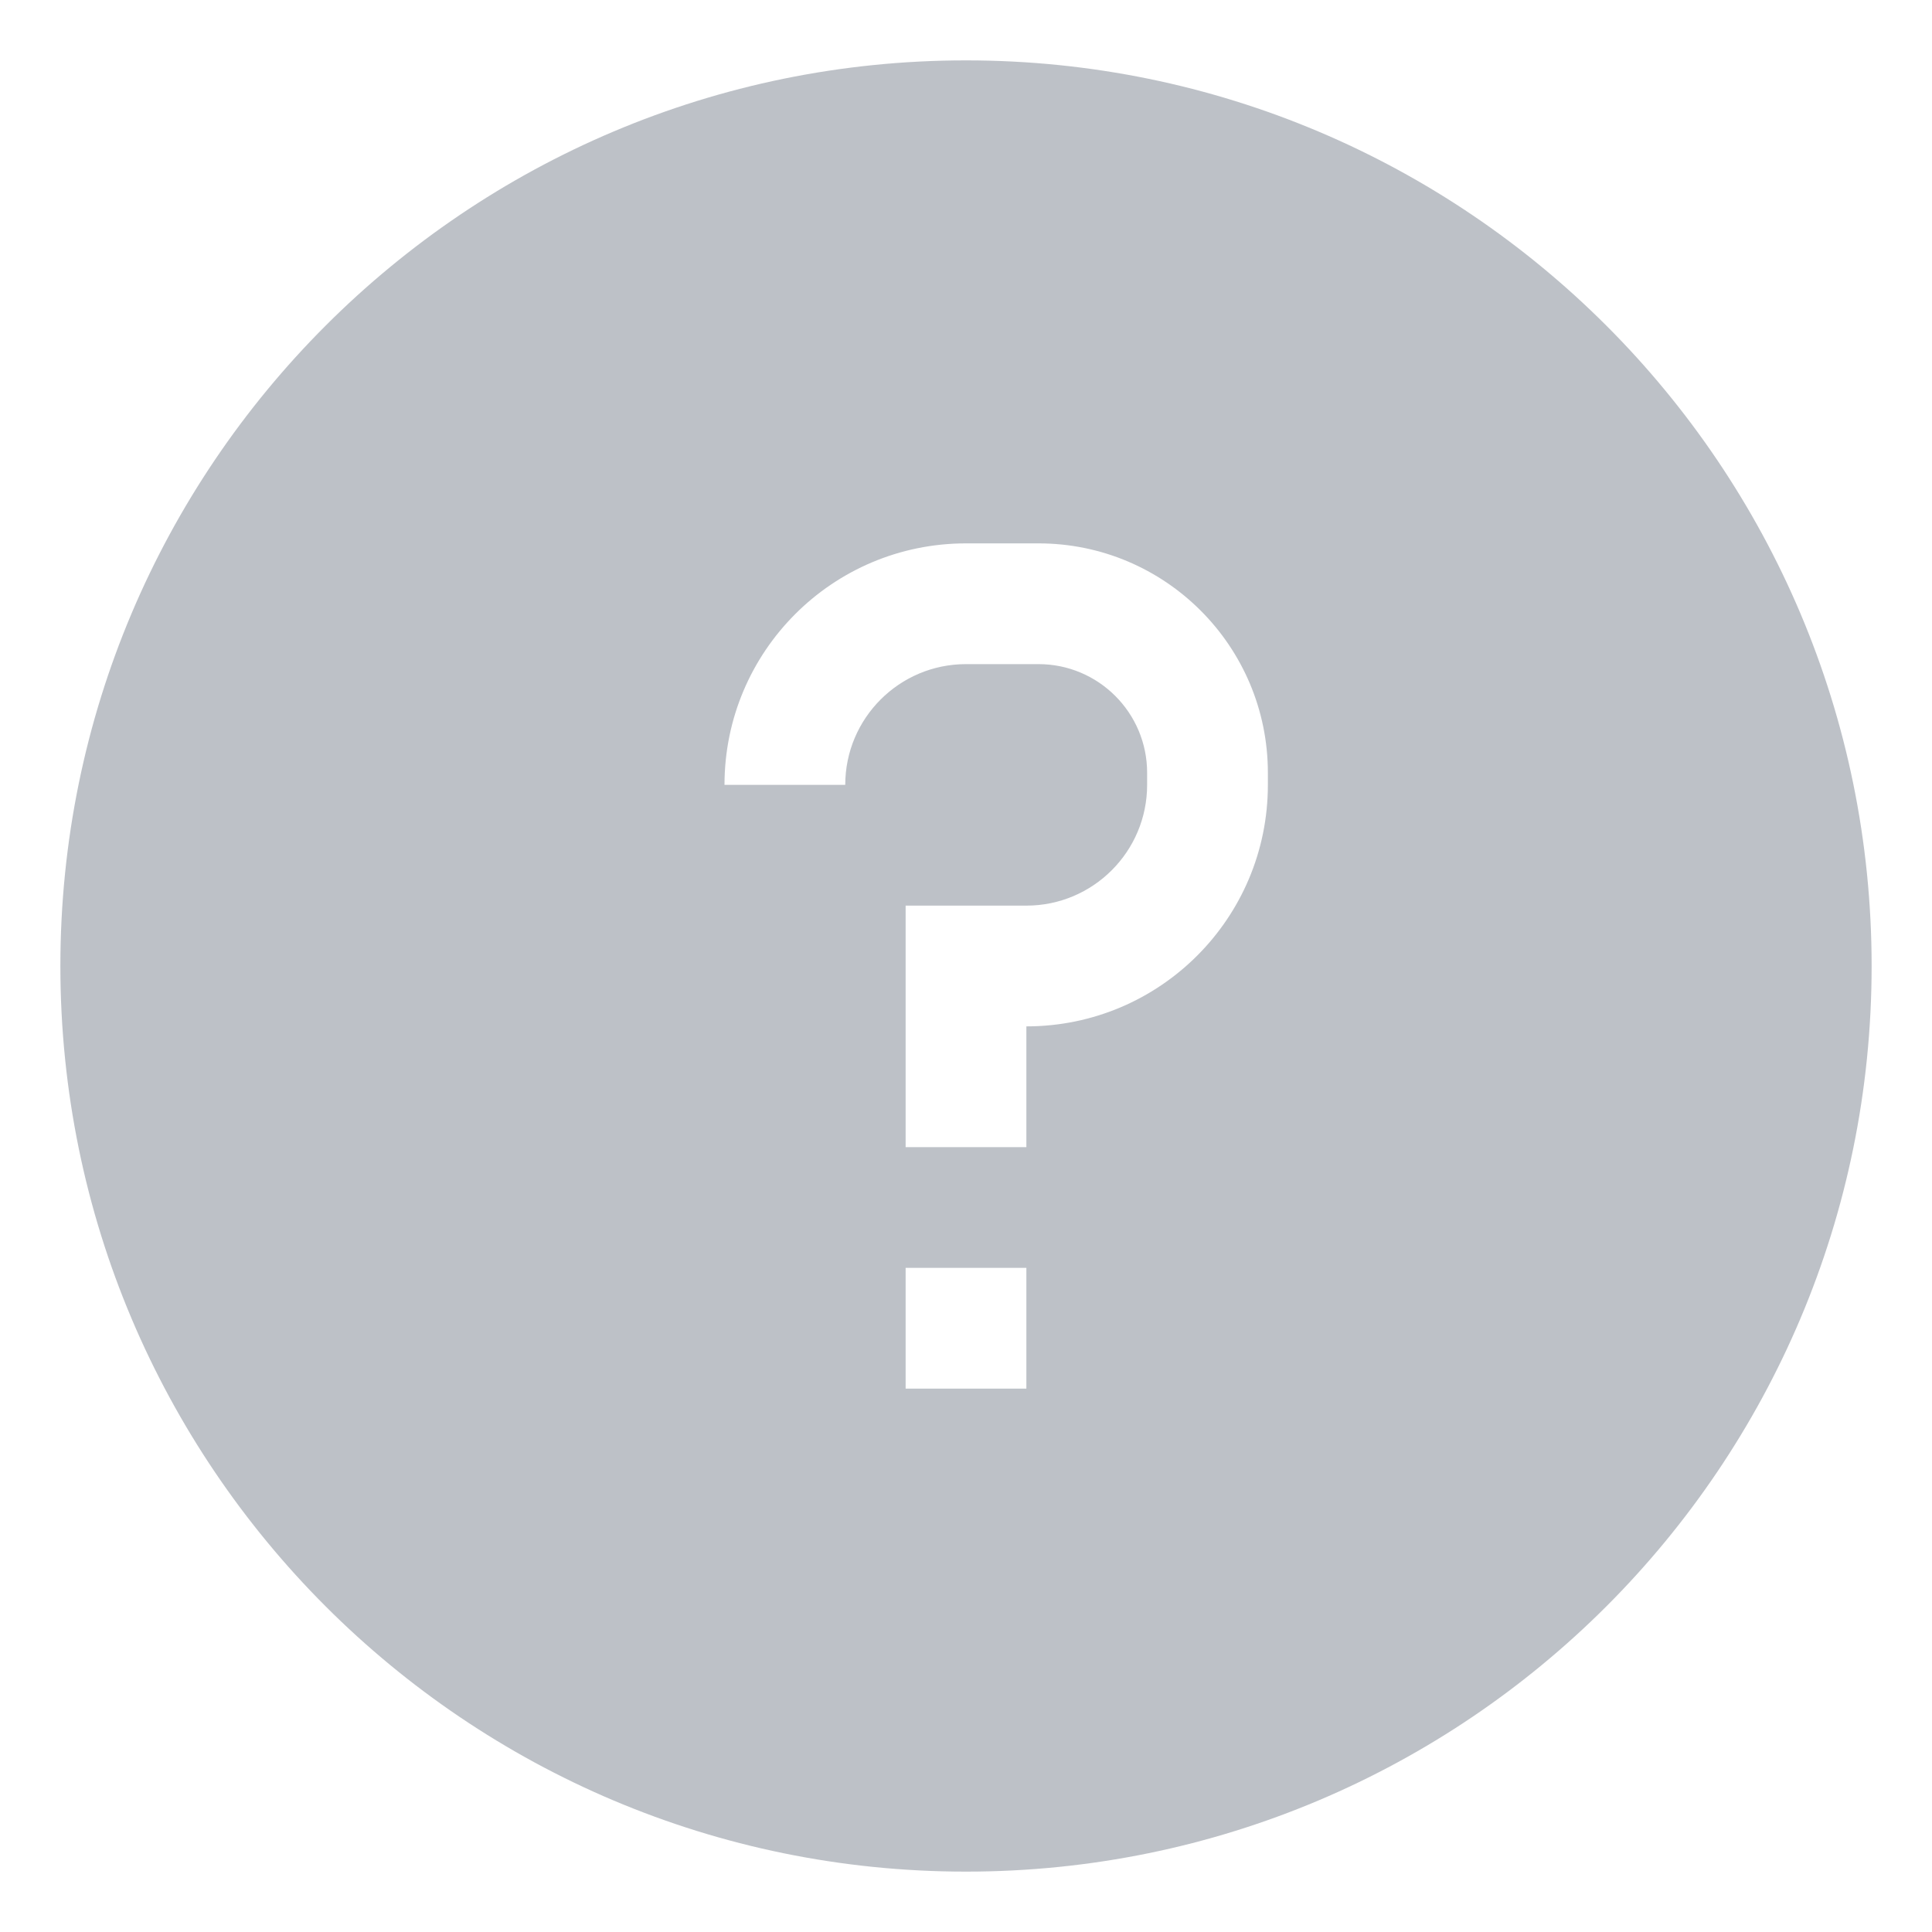
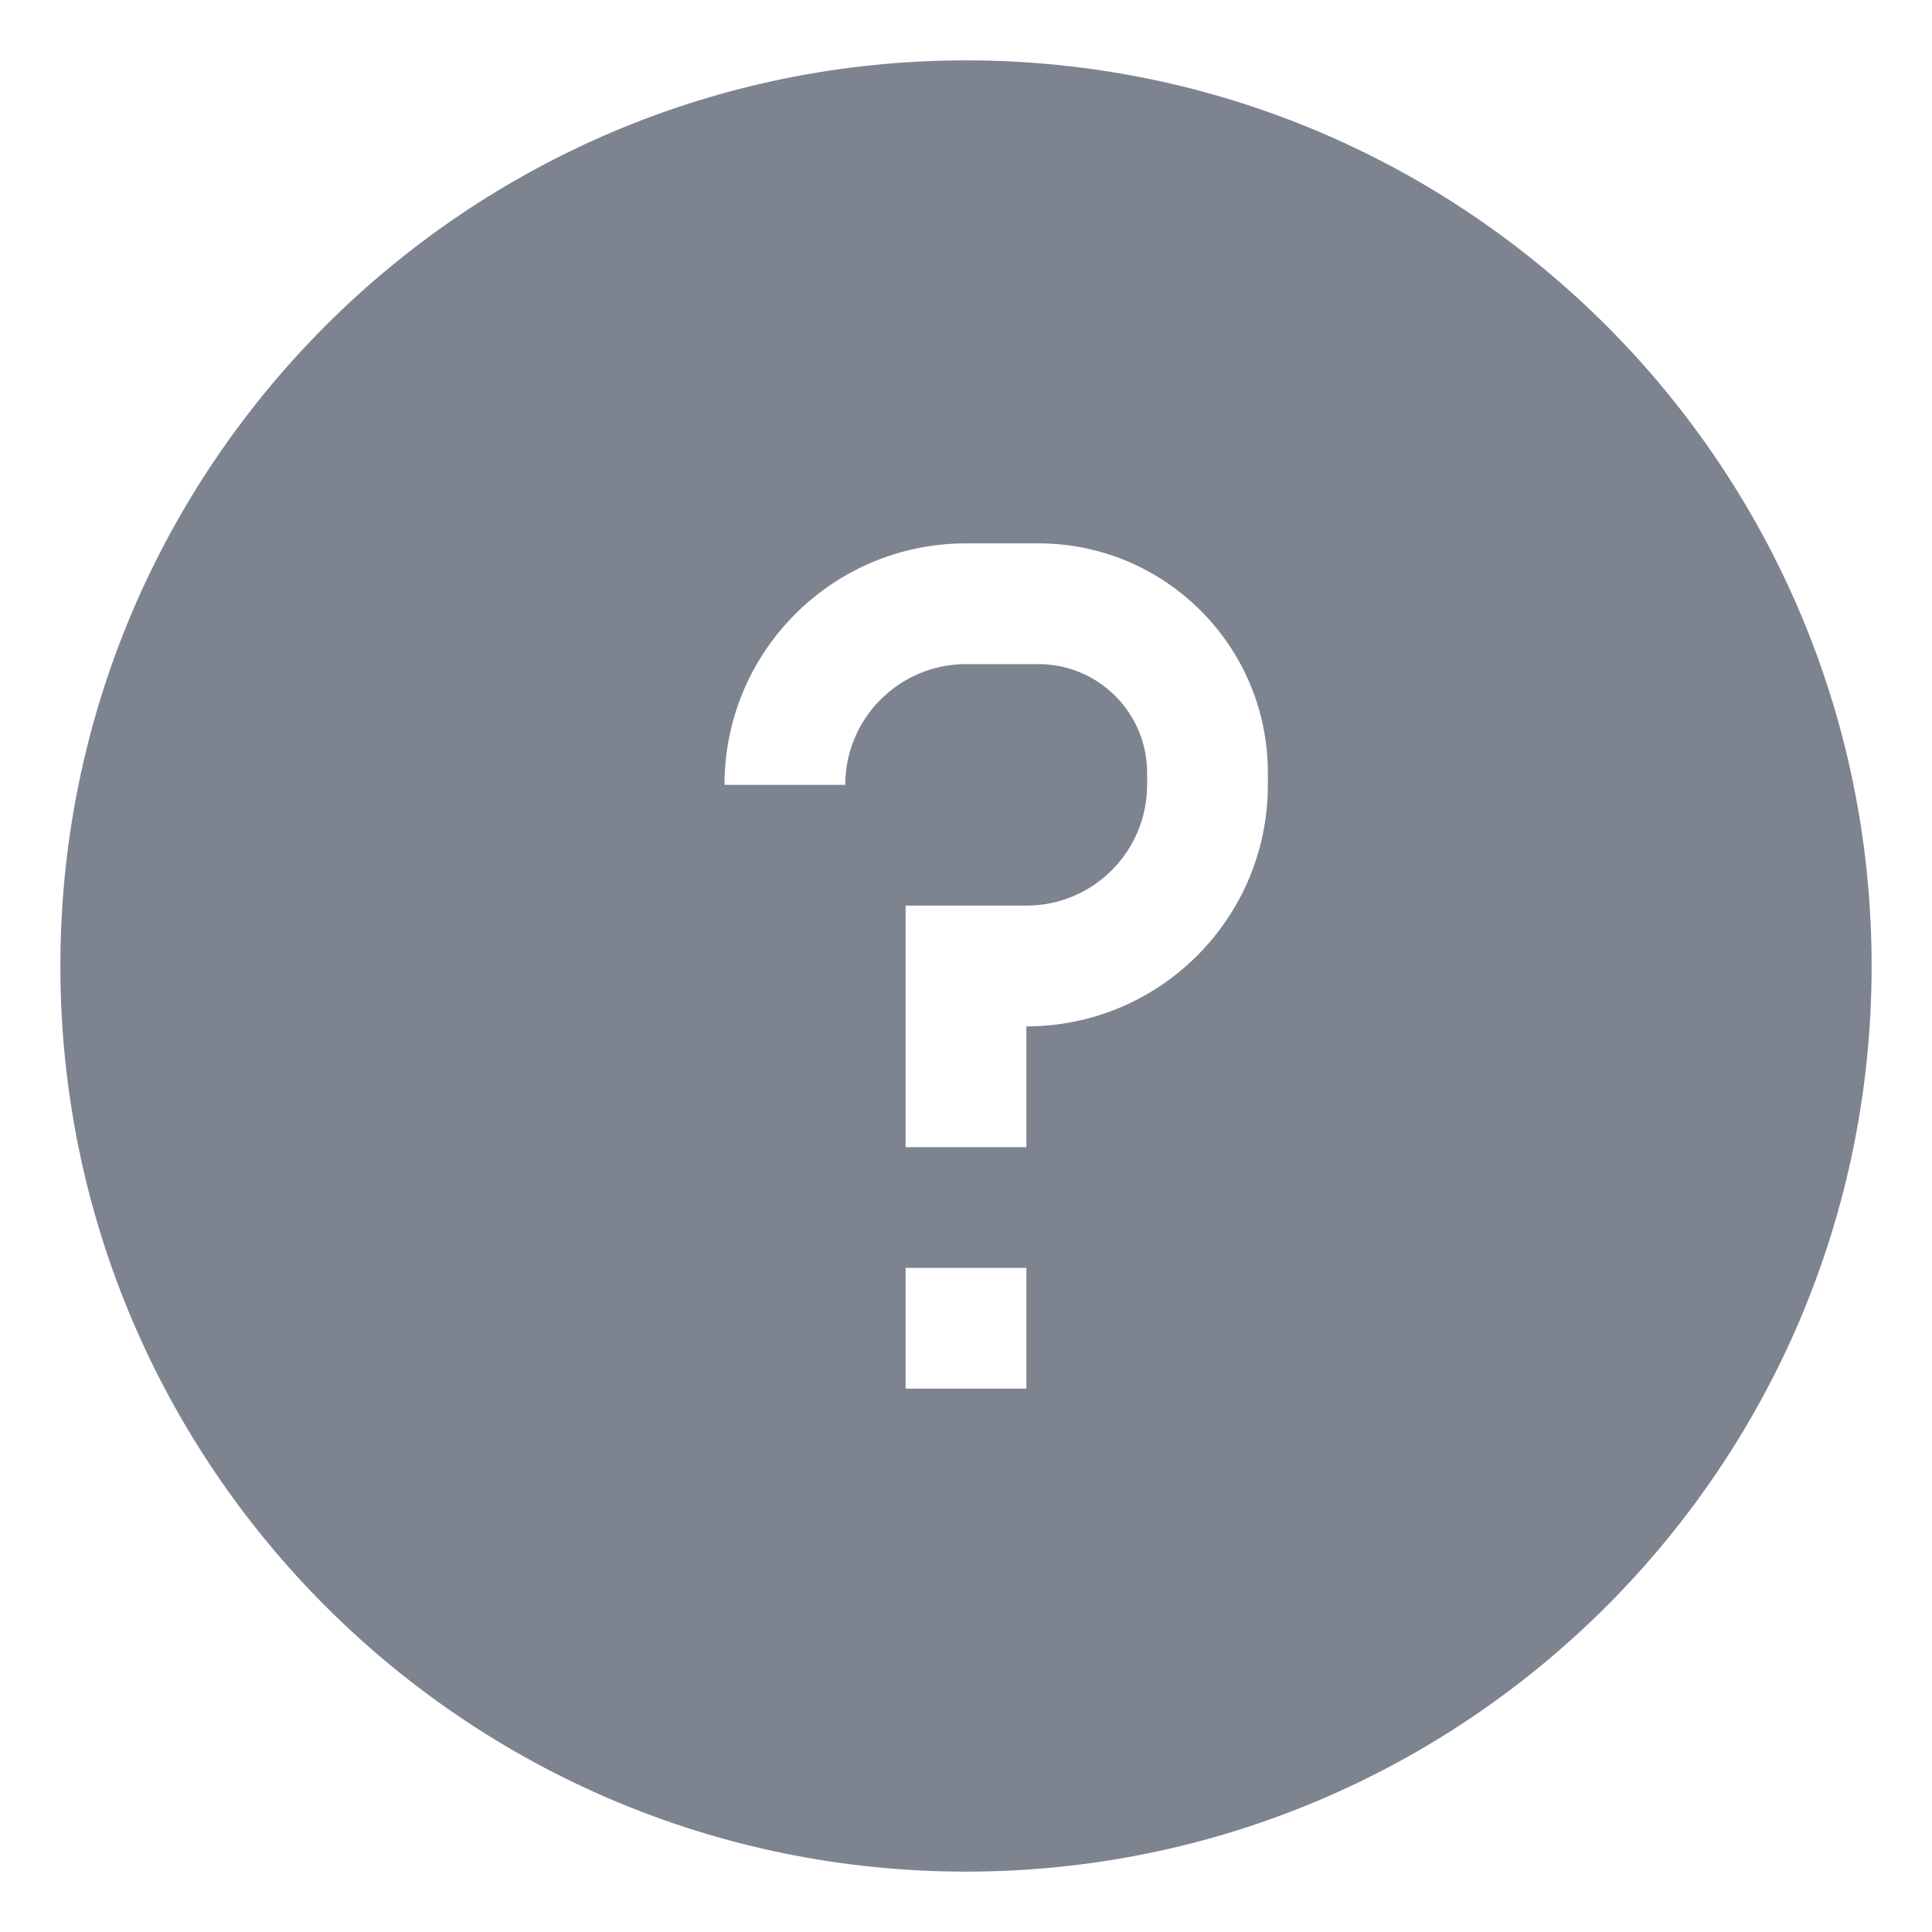
<svg xmlns="http://www.w3.org/2000/svg" width="16" height="16" viewBox="0 0 16 16" fill="none">
-   <path fill-rule="evenodd" clip-rule="evenodd" d="M0.5 8C0.5 3.858 3.858 0.5 8 0.5C12.142 0.5 15.5 3.858 15.5 8C15.5 12.142 12.142 15.5 8 15.5C3.858 15.5 0.5 12.142 0.5 8ZM6 6.5C6 5.395 6.895 4.5 8 4.5H8.6C9.649 4.5 10.5 5.351 10.5 6.4V6.5C10.5 7.605 9.605 8.5 8.5 8.5V9.5H7.5V7.5H8.5C9.052 7.5 9.5 7.052 9.5 6.5V6.4C9.5 5.903 9.097 5.5 8.6 5.5H8C7.448 5.5 7 5.948 7 6.5H6ZM7.5 11.5V10.5H8.5V11.5H7.5Z" fill="#7D8490" fill-opacity="0.5" />
+   <path fill-rule="evenodd" clip-rule="evenodd" d="M0.5 8C0.5 3.858 3.858 0.5 8 0.5C12.142 0.5 15.5 3.858 15.5 8C15.5 12.142 12.142 15.5 8 15.5C3.858 15.5 0.5 12.142 0.5 8ZM6 6.5C6 5.395 6.895 4.5 8 4.5H8.6C9.649 4.5 10.5 5.351 10.5 6.4V6.5C10.5 7.605 9.605 8.5 8.5 8.5V9.5H7.5V7.5H8.5C9.052 7.5 9.5 7.052 9.5 6.5V6.4C9.5 5.903 9.097 5.5 8.6 5.5H8C7.448 5.5 7 5.948 7 6.5H6ZM7.5 11.5V10.5H8.5V11.5H7.5Z" fill="#7D8490" />
</svg>
